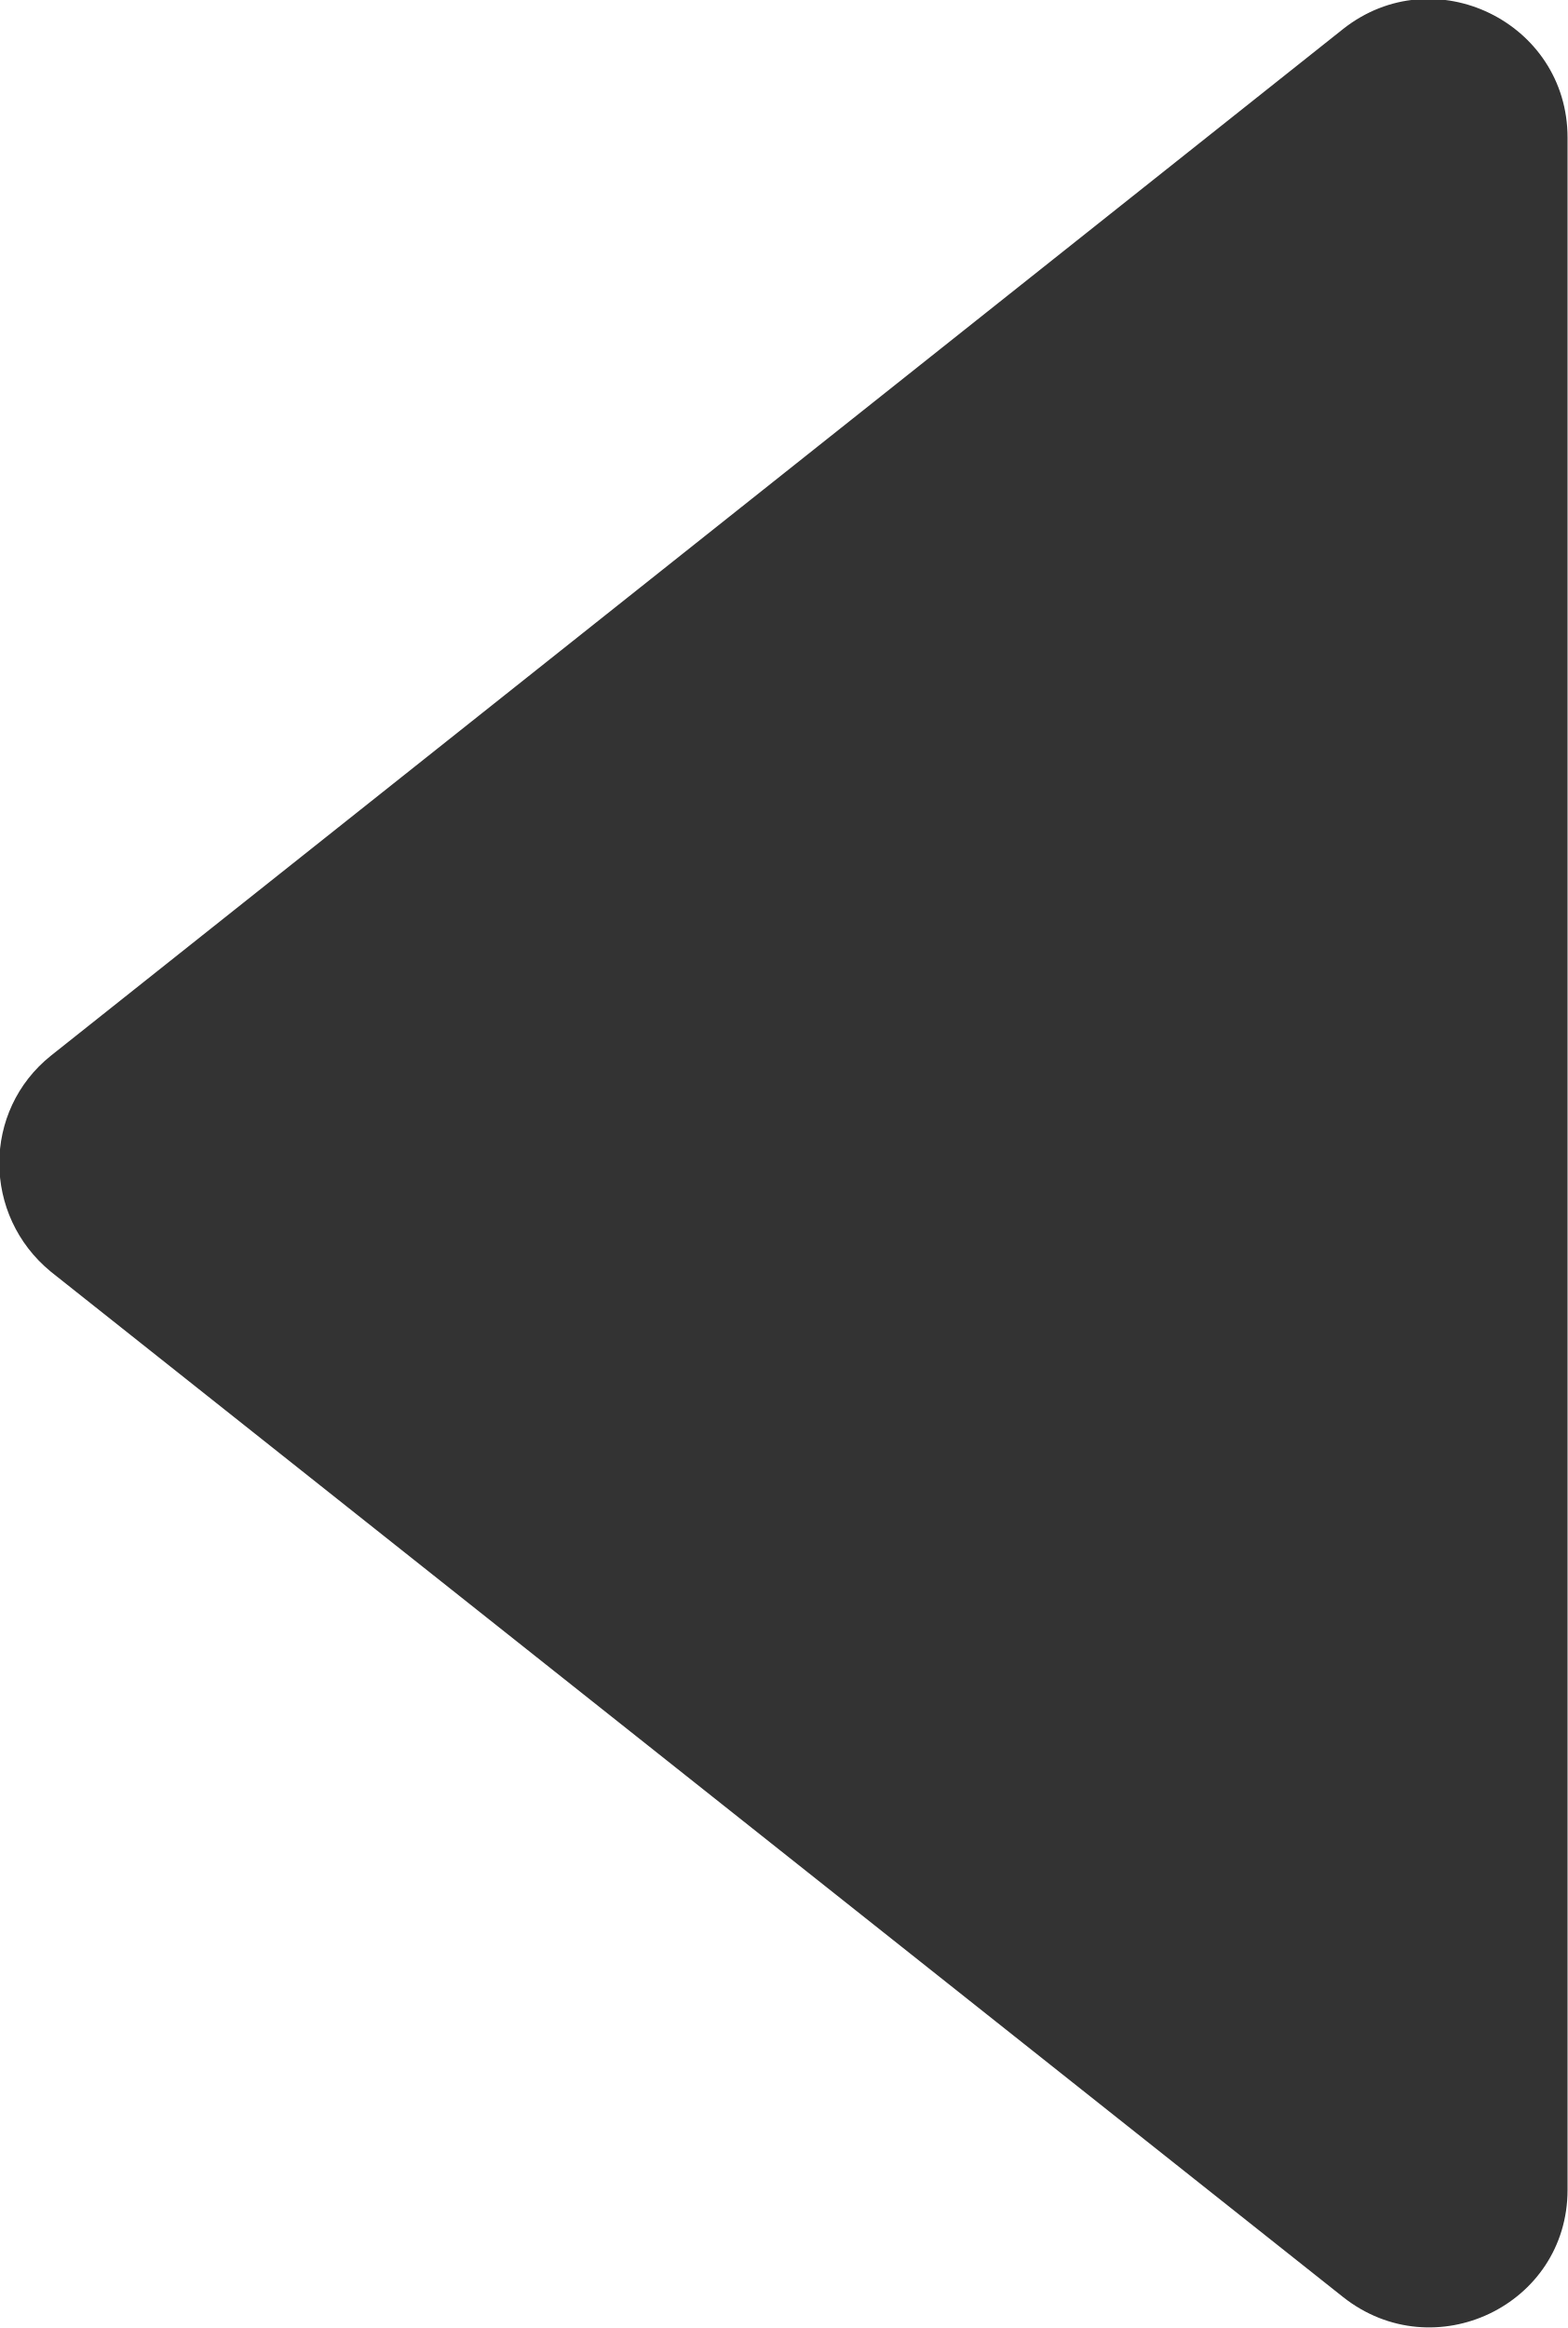
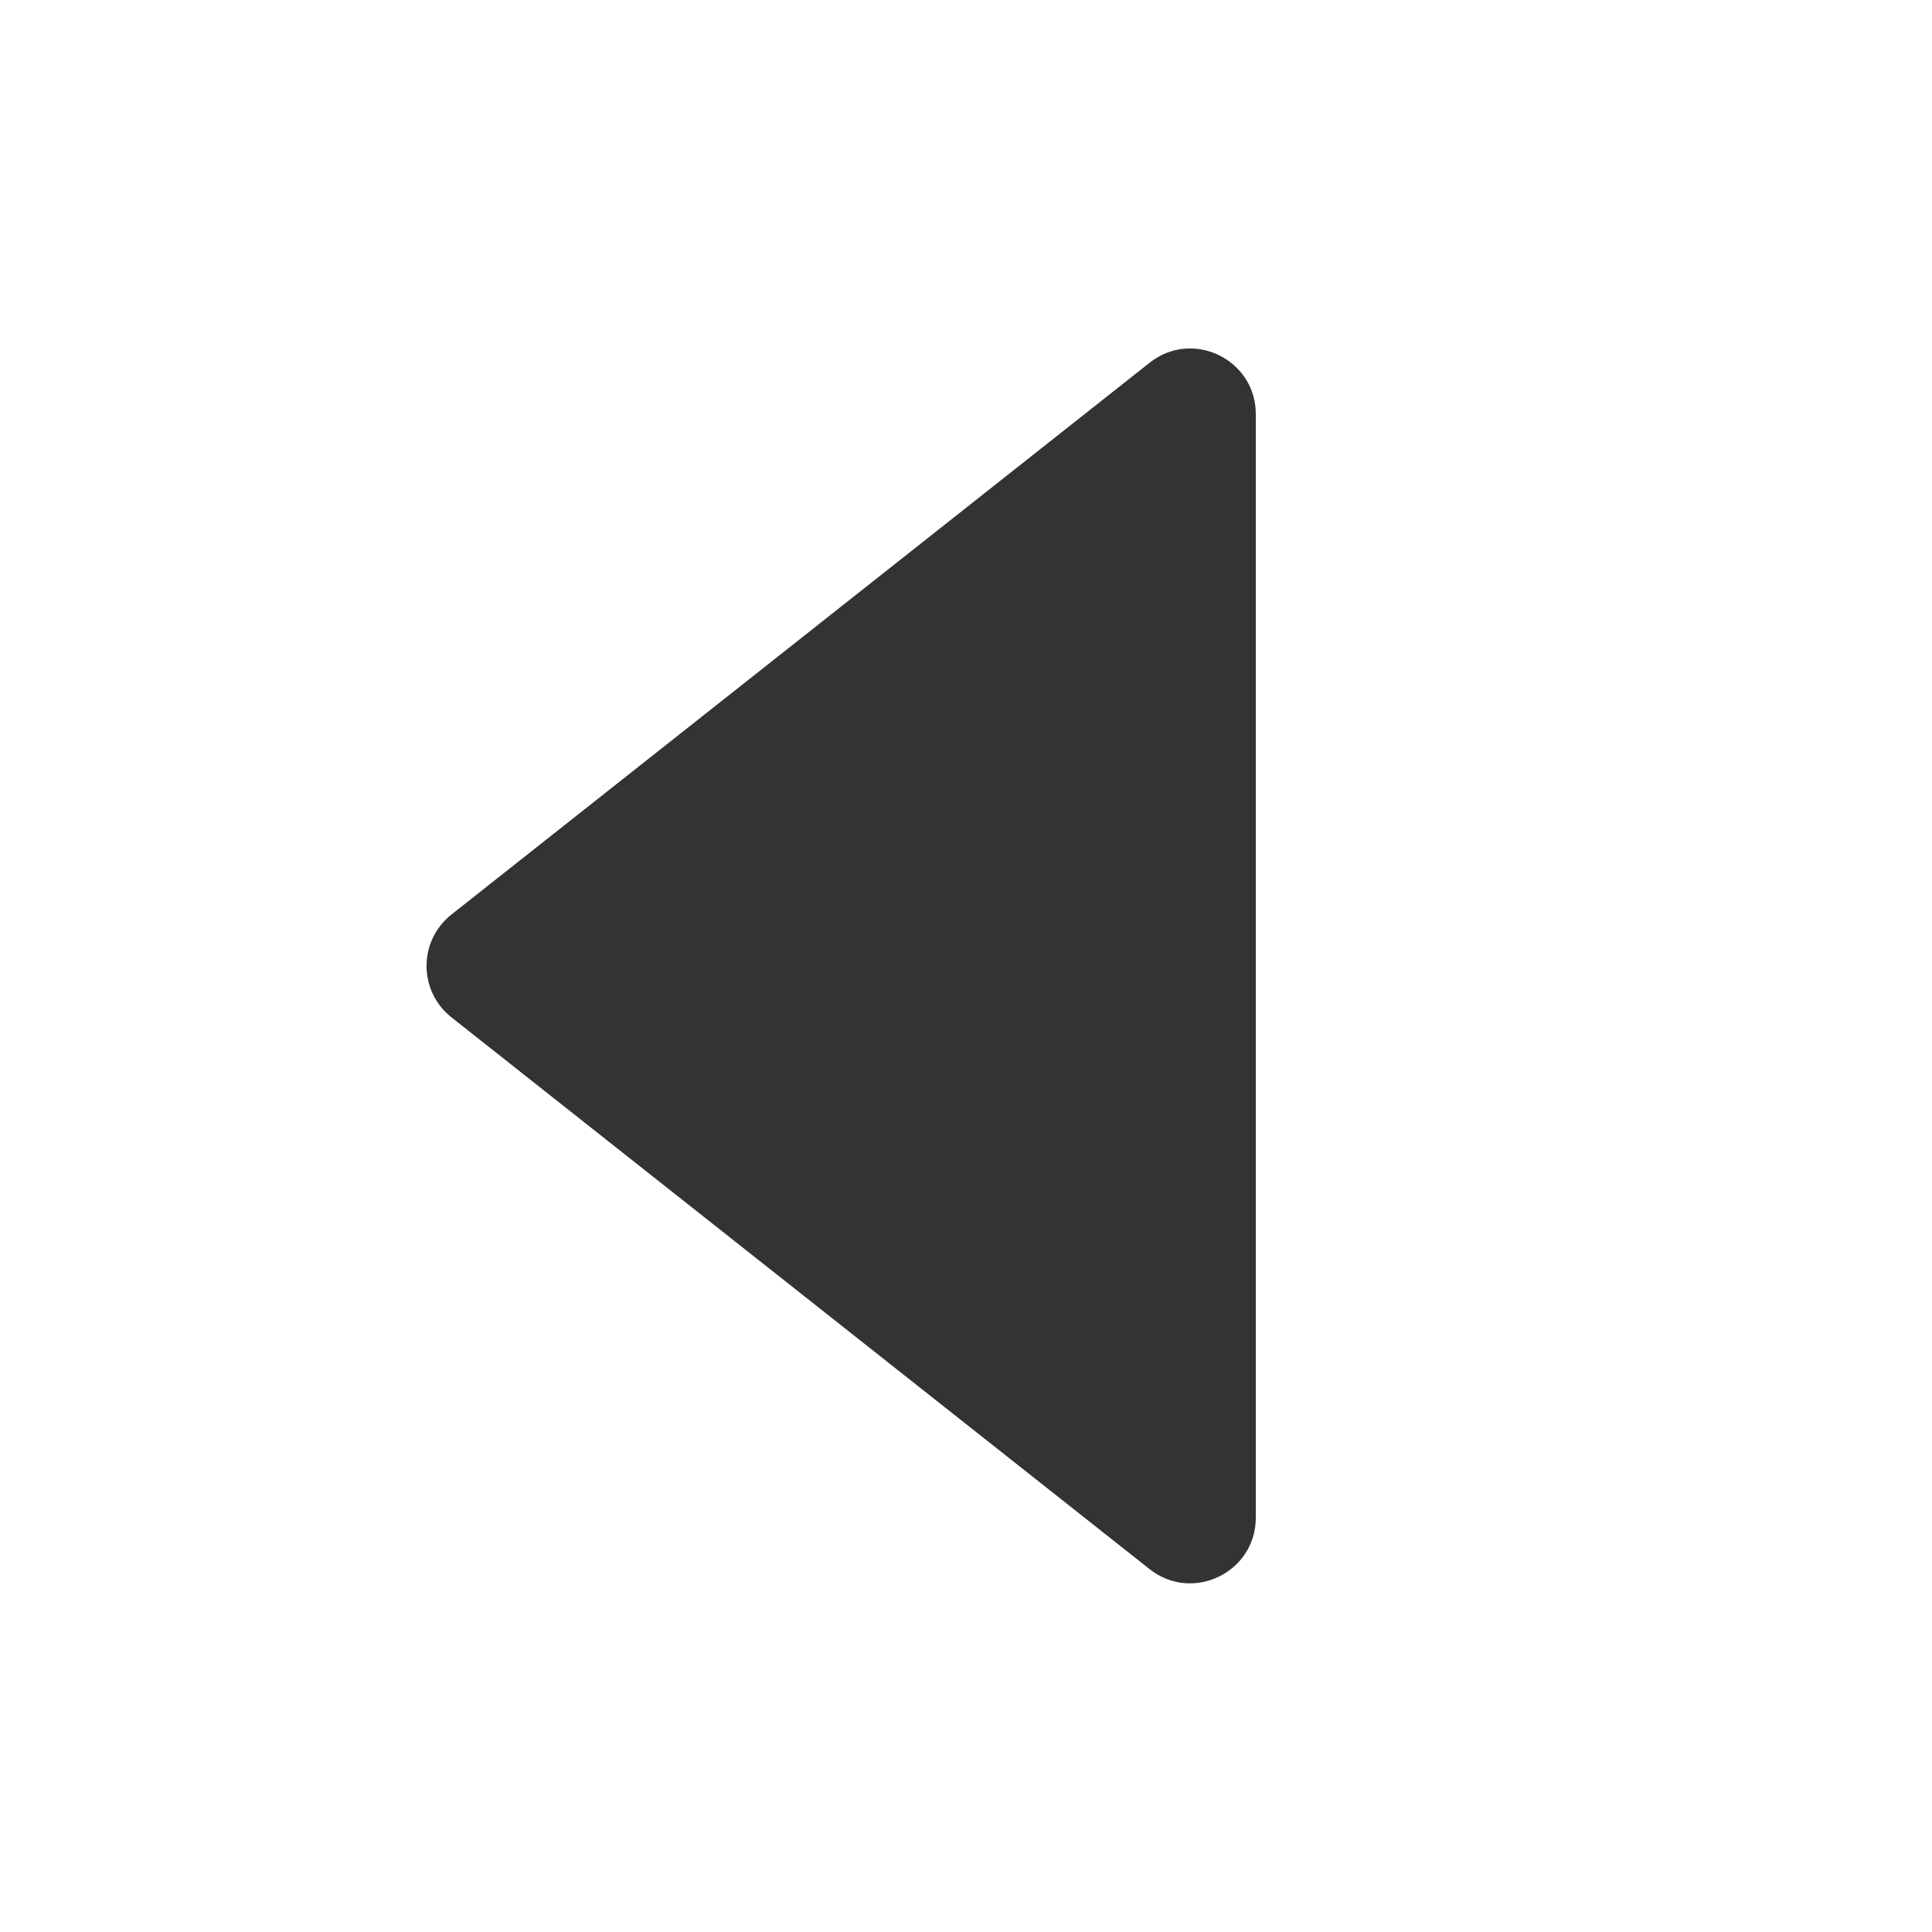
- <svg xmlns="http://www.w3.org/2000/svg" width="11.392" height="16.914" viewBox="0 0 11.392 16.914" fill="none">
-   <defs />
-   <path id="多边形 10" d="M0.37 9.24L9.76 16.69C10.42 17.21 11.39 16.75 11.39 15.91L11.39 1C11.39 0.16 10.42 -0.31 9.76 0.21L0.37 7.67C-0.13 8.07 -0.13 8.83 0.37 9.24Z" fill="#333333" fill-opacity="1" fill-rule="evenodd" />
+ <svg xmlns="http://www.w3.org/2000/svg" viewBox="0 0 25 25" width="25" height="25" fill="none" customFrame="#000000">
+   <rect id="容器 3" width="25" height="25" x="0" y="0" transform="matrix(0,-1,1,0,0,25)" />
+   <path id="多边形 9" d="M18.072 9.876C18.512 10.432 18.116 11.25 17.407 11.25L3.127 11.25C2.418 11.25 2.022 10.432 2.461 9.876L9.601 0.842C9.941 0.412 10.592 0.412 10.932 0.842L18.072 9.876Z" fill="rgb(51,51,51)" fill-rule="evenodd" transform="matrix(0,-1,1,0,5,22.7656)" />
</svg>
